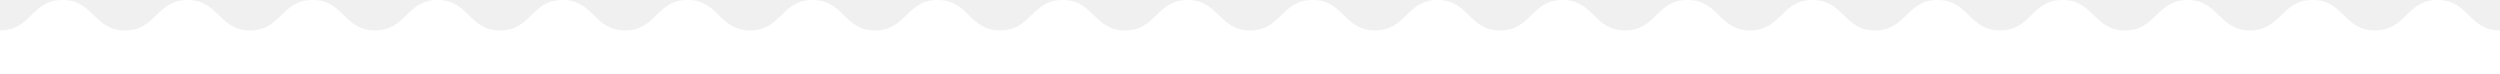
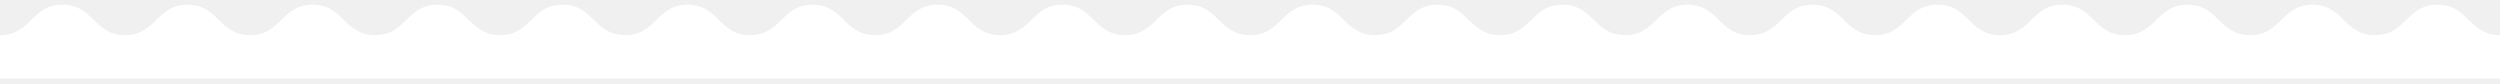
- <svg xmlns="http://www.w3.org/2000/svg" version="1.1" id="Layer_1" x="0px" y="0px" width="1150px" height="34px" viewBox="0 0 1150 34" enable-background="new 0 0 1150 34" xml:space="preserve">
-   <path fill="#FFFFFF" d="M1121.252,0c-14.375,0-14.375,14-28.749,14s-14.374-14-28.748-14s-14.374,14-28.748,14 c-14.375,0-14.375-14-28.75-14c-14.374,0-14.374,14-28.748,14S963.135,0,948.761,0s-14.374,14-28.749,14S905.637,0,891.263,0 s-14.374,14-28.749,14s-14.375-14-28.75-14c-14.371,0-14.371,14-28.743,14c-14.375,0-14.375-14-28.75-14 c-14.372,0-14.372,14-28.744,14c-14.374,0-14.374-14-28.747-14s-14.373,14-28.747,14C675.66,14,675.66,0,661.287,0 c-14.374,0-14.374,14-28.748,14c-14.375,0-14.375-14-28.751-14c-14.374,0-14.374,14-28.748,14S560.666,0,546.292,0 s-14.374,14-28.748,14C503.17,14,503.17,0,488.796,0c-14.375,0-14.375,14-28.75,14C445.67,14,445.67,0,431.293,0 c-14.375,0-14.375,14-28.75,14c-14.375,0-14.375-14-28.751-14c-14.375,0-14.375,14-28.75,14S330.666,0,316.291,0 s-14.375,14-28.751,14c-14.376,0-14.376-14-28.753-14c-14.374,0-14.374,14-28.747,14c-14.375,0-14.375-14-28.75-14 c-14.375,0-14.375,14-28.751,14c-14.377,0-14.377-14-28.754-14c-14.377,0-14.377,14-28.755,14c-14.378,0-14.378-14-28.756-14 S71.896,14,57.518,14C43.139,14,43.139,0,28.759,0S14.38,14,0,14v20h1150V14C1135.626,14,1135.626,0,1121.252,0z" />
+ <svg xmlns="http://www.w3.org/2000/svg" version="1.1" id="Layer_1" x="0px" y="0px" width="750px" height="25px" viewBox="0 0 1150 34" enable-background="new 0 0 1150 34" xml:space="preserve">
+   <path fill="#ffffff" d="M1121.252,0c-14.375,0-14.375,14-28.749,14s-14.374-14-28.748-14s-14.374,14-28.748,14 c-14.375,0-14.375-14-28.75-14c-14.374,0-14.374,14-28.748,14S963.135,0,948.761,0s-14.374,14-28.749,14S905.637,0,891.263,0 s-14.374,14-28.749,14s-14.375-14-28.75-14c-14.371,0-14.371,14-28.743,14c-14.375,0-14.375-14-28.75-14 c-14.372,0-14.372,14-28.744,14c-14.374,0-14.374-14-28.747-14s-14.373,14-28.747,14C675.66,14,675.66,0,661.287,0 c-14.374,0-14.374,14-28.748,14c-14.375,0-14.375-14-28.751-14c-14.374,0-14.374,14-28.748,14S560.666,0,546.292,0 s-14.374,14-28.748,14C503.17,14,503.17,0,488.796,0c-14.375,0-14.375,14-28.75,14C445.67,14,445.67,0,431.293,0 c-14.375,0-14.375,14-28.75,14c-14.375,0-14.375-14-28.751-14c-14.375,0-14.375,14-28.75,14S330.666,0,316.291,0 s-14.375,14-28.751,14c-14.376,0-14.376-14-28.753-14c-14.374,0-14.374,14-28.747,14c-14.375,0-14.375-14-28.75-14 c-14.375,0-14.375,14-28.751,14c-14.377,0-14.377-14-28.754-14c-14.377,0-14.377,14-28.755,14c-14.378,0-14.378-14-28.756-14 S71.896,14,57.518,14C43.139,14,43.139,0,28.759,0S14.38,14,0,14v20h1150V14C1135.626,14,1135.626,0,1121.252,0z" />
</svg>
